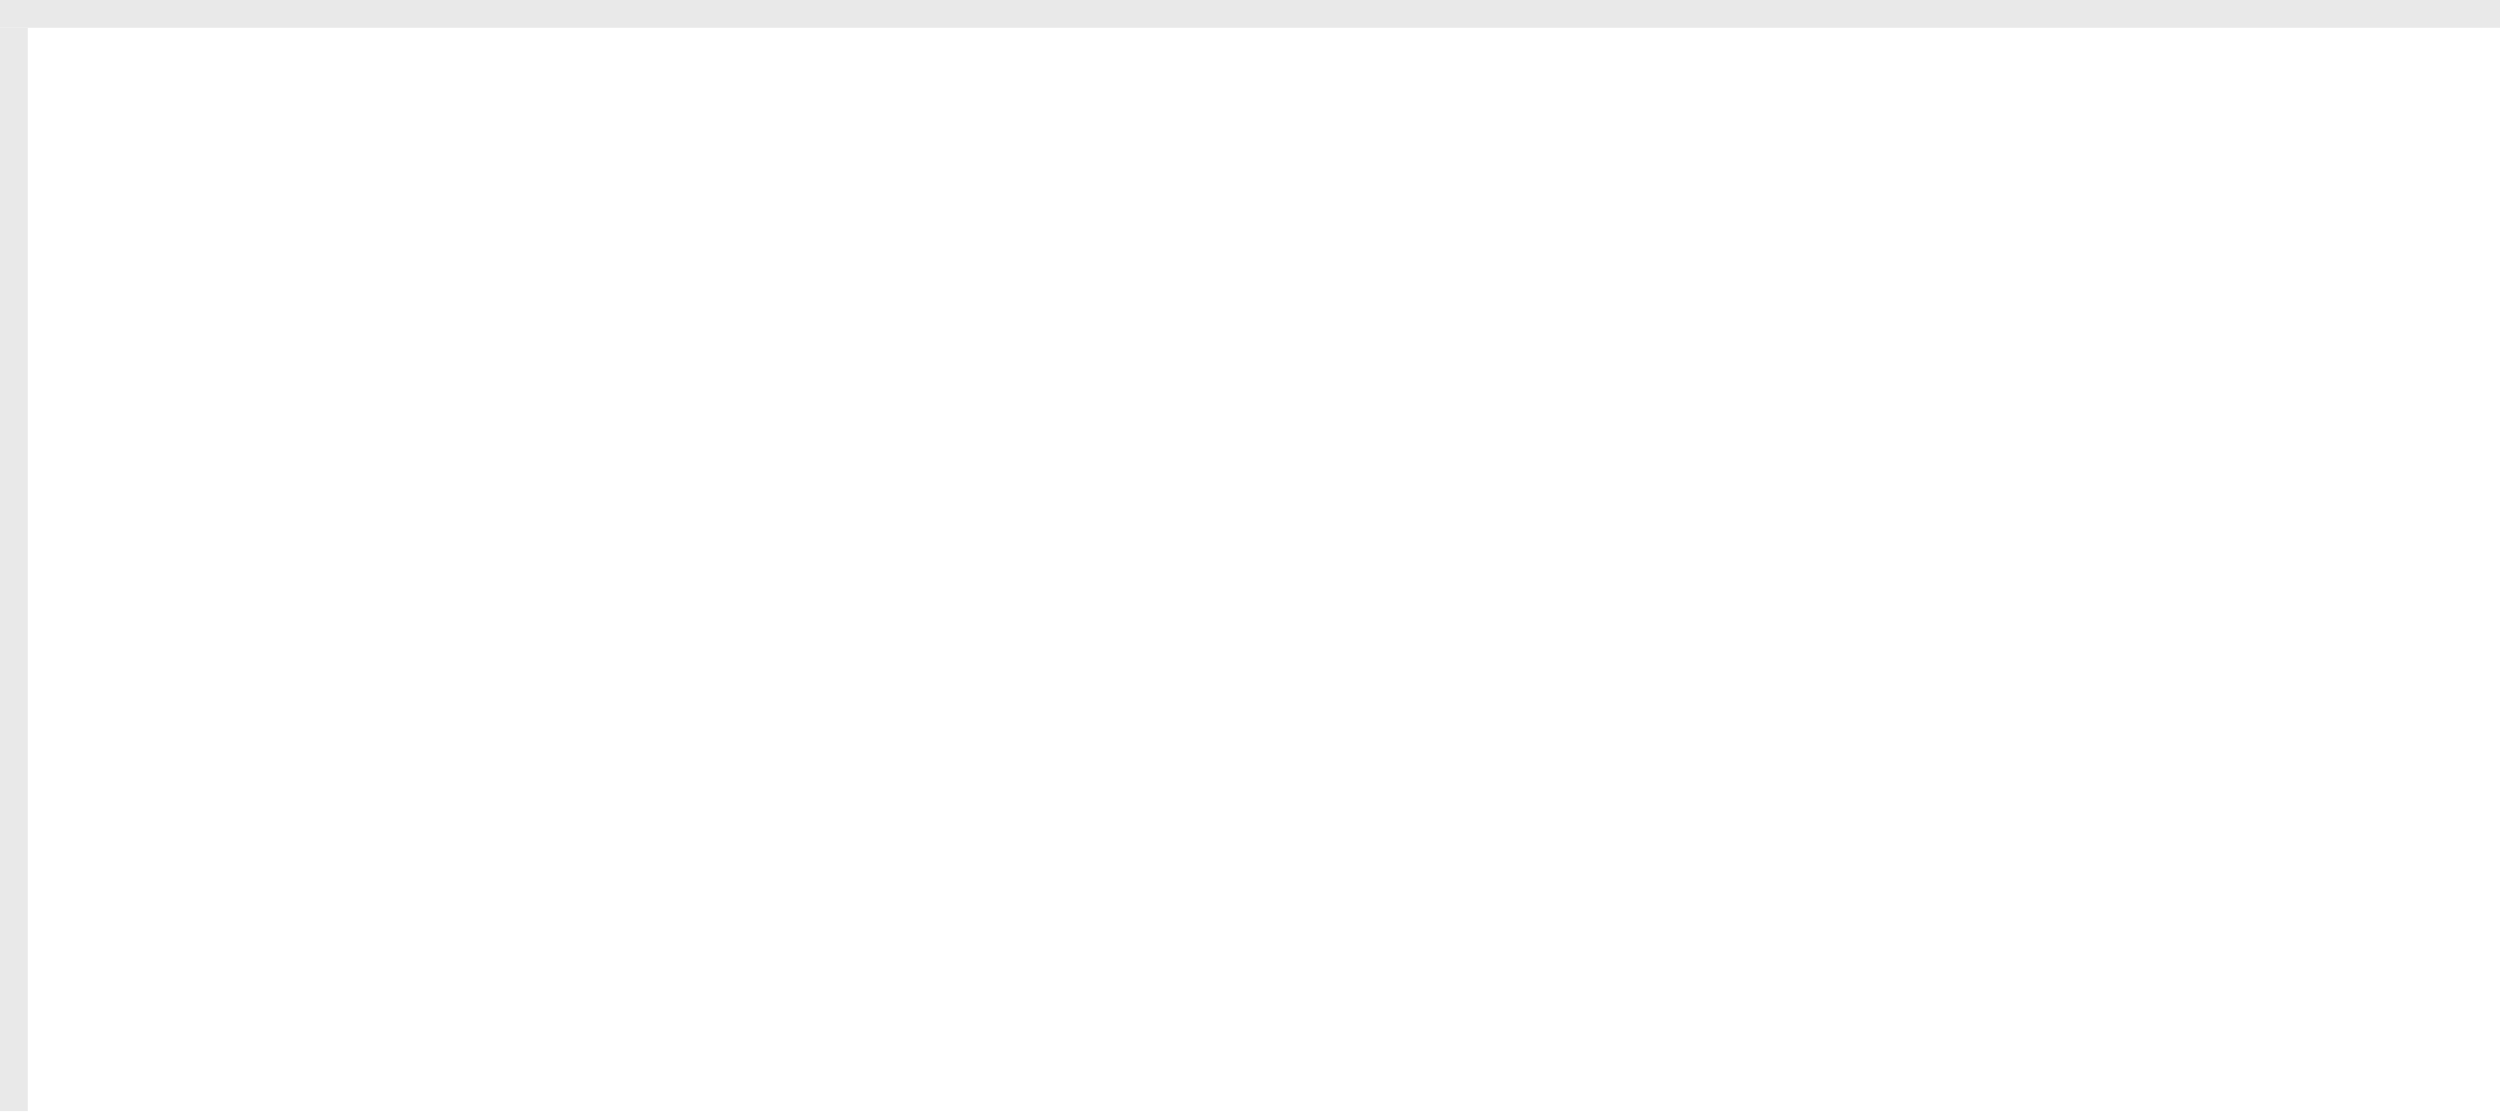
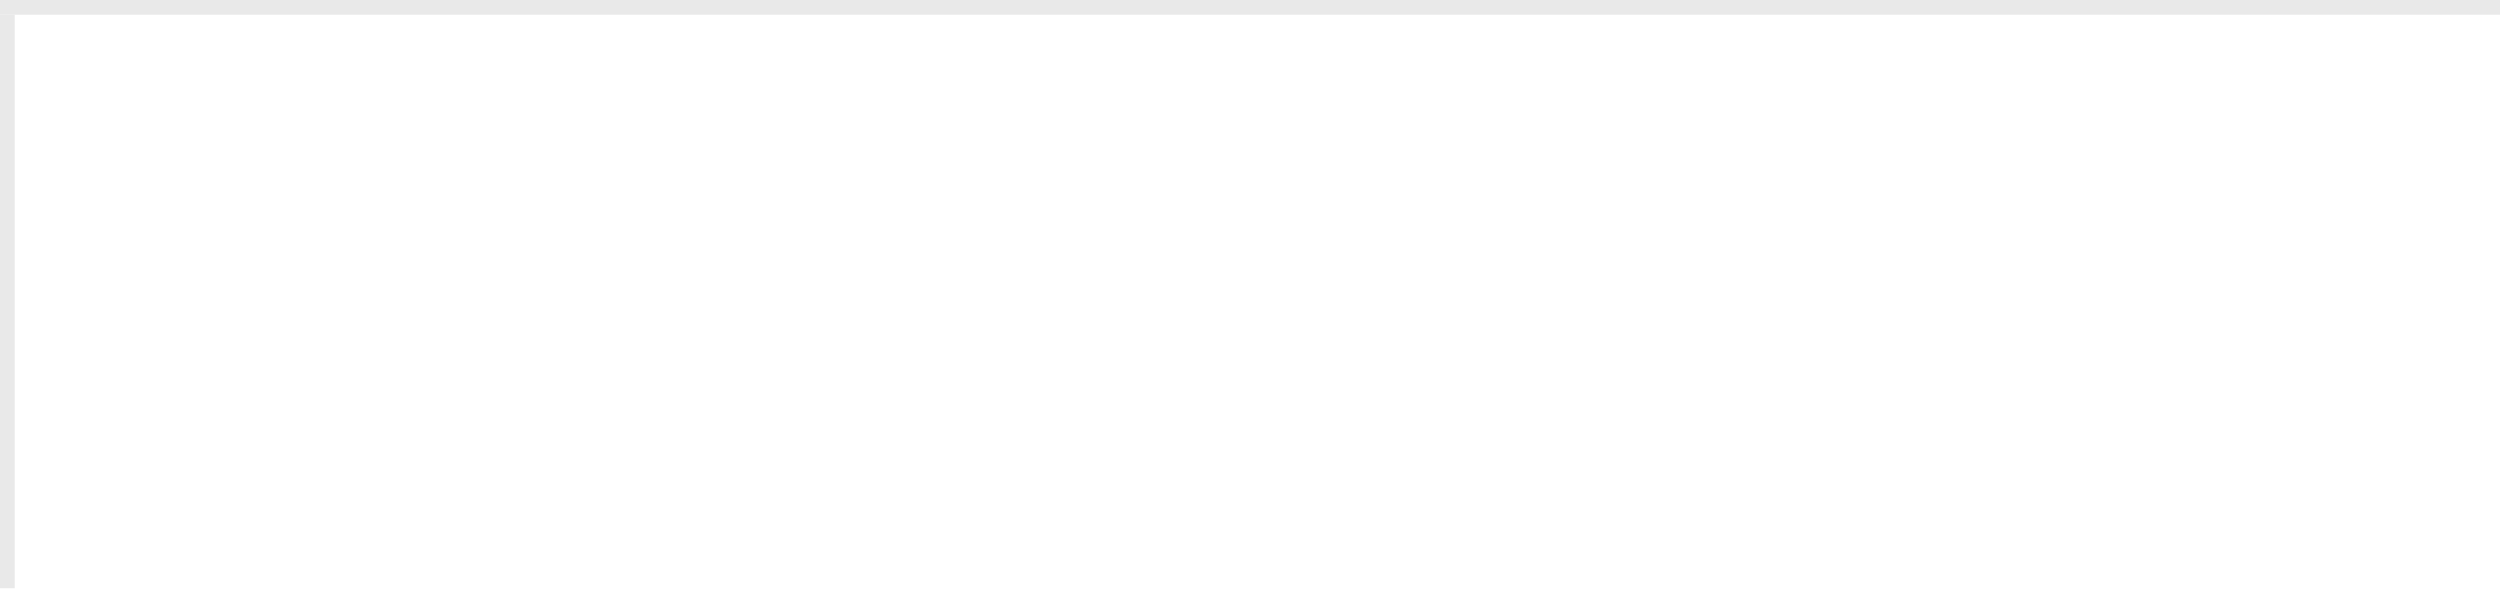
- <svg xmlns="http://www.w3.org/2000/svg" version="1.1" width="90px" height="40px" viewBox="370 200 90 40">
-   <path d="M 1 1  L 90 1  L 90 40  L 1 40  L 1 1  Z " fill-rule="nonzero" fill="rgba(255, 255, 255, 1)" stroke="none" transform="matrix(1 0 0 1 370 200 )" class="fill" />
-   <path d="M 0.5 1  L 0.5 40  " stroke-width="1" stroke-dasharray="0" stroke="rgba(233, 233, 233, 1)" fill="none" transform="matrix(1 0 0 1 370 200 )" class="stroke" />
-   <path d="M 0 0.5  L 90 0.5  " stroke-width="1" stroke-dasharray="0" stroke="rgba(233, 233, 233, 1)" fill="none" transform="matrix(1 0 0 1 370 200 )" class="stroke" />
+ <svg xmlns="http://www.w3.org/2000/svg" version="1.1" width="170px" height="40px" viewBox="0 200 170 40">
+   <path d="M 1 1  L 170 1  L 170 40  L 1 40  L 1 1  Z " fill-rule="nonzero" fill="rgba(255, 255, 255, 1)" stroke="none" transform="matrix(1 0 0 1 0 200 )" class="fill" />
+   <path d="M 0.5 1  L 0.5 40  " stroke-width="1" stroke-dasharray="0" stroke="rgba(233, 233, 233, 1)" fill="none" transform="matrix(1 0 0 1 0 200 )" class="stroke" />
+   <path d="M 0 0.5  L 170 0.5  " stroke-width="1" stroke-dasharray="0" stroke="rgba(233, 233, 233, 1)" fill="none" transform="matrix(1 0 0 1 0 200 )" class="stroke" />
</svg>
